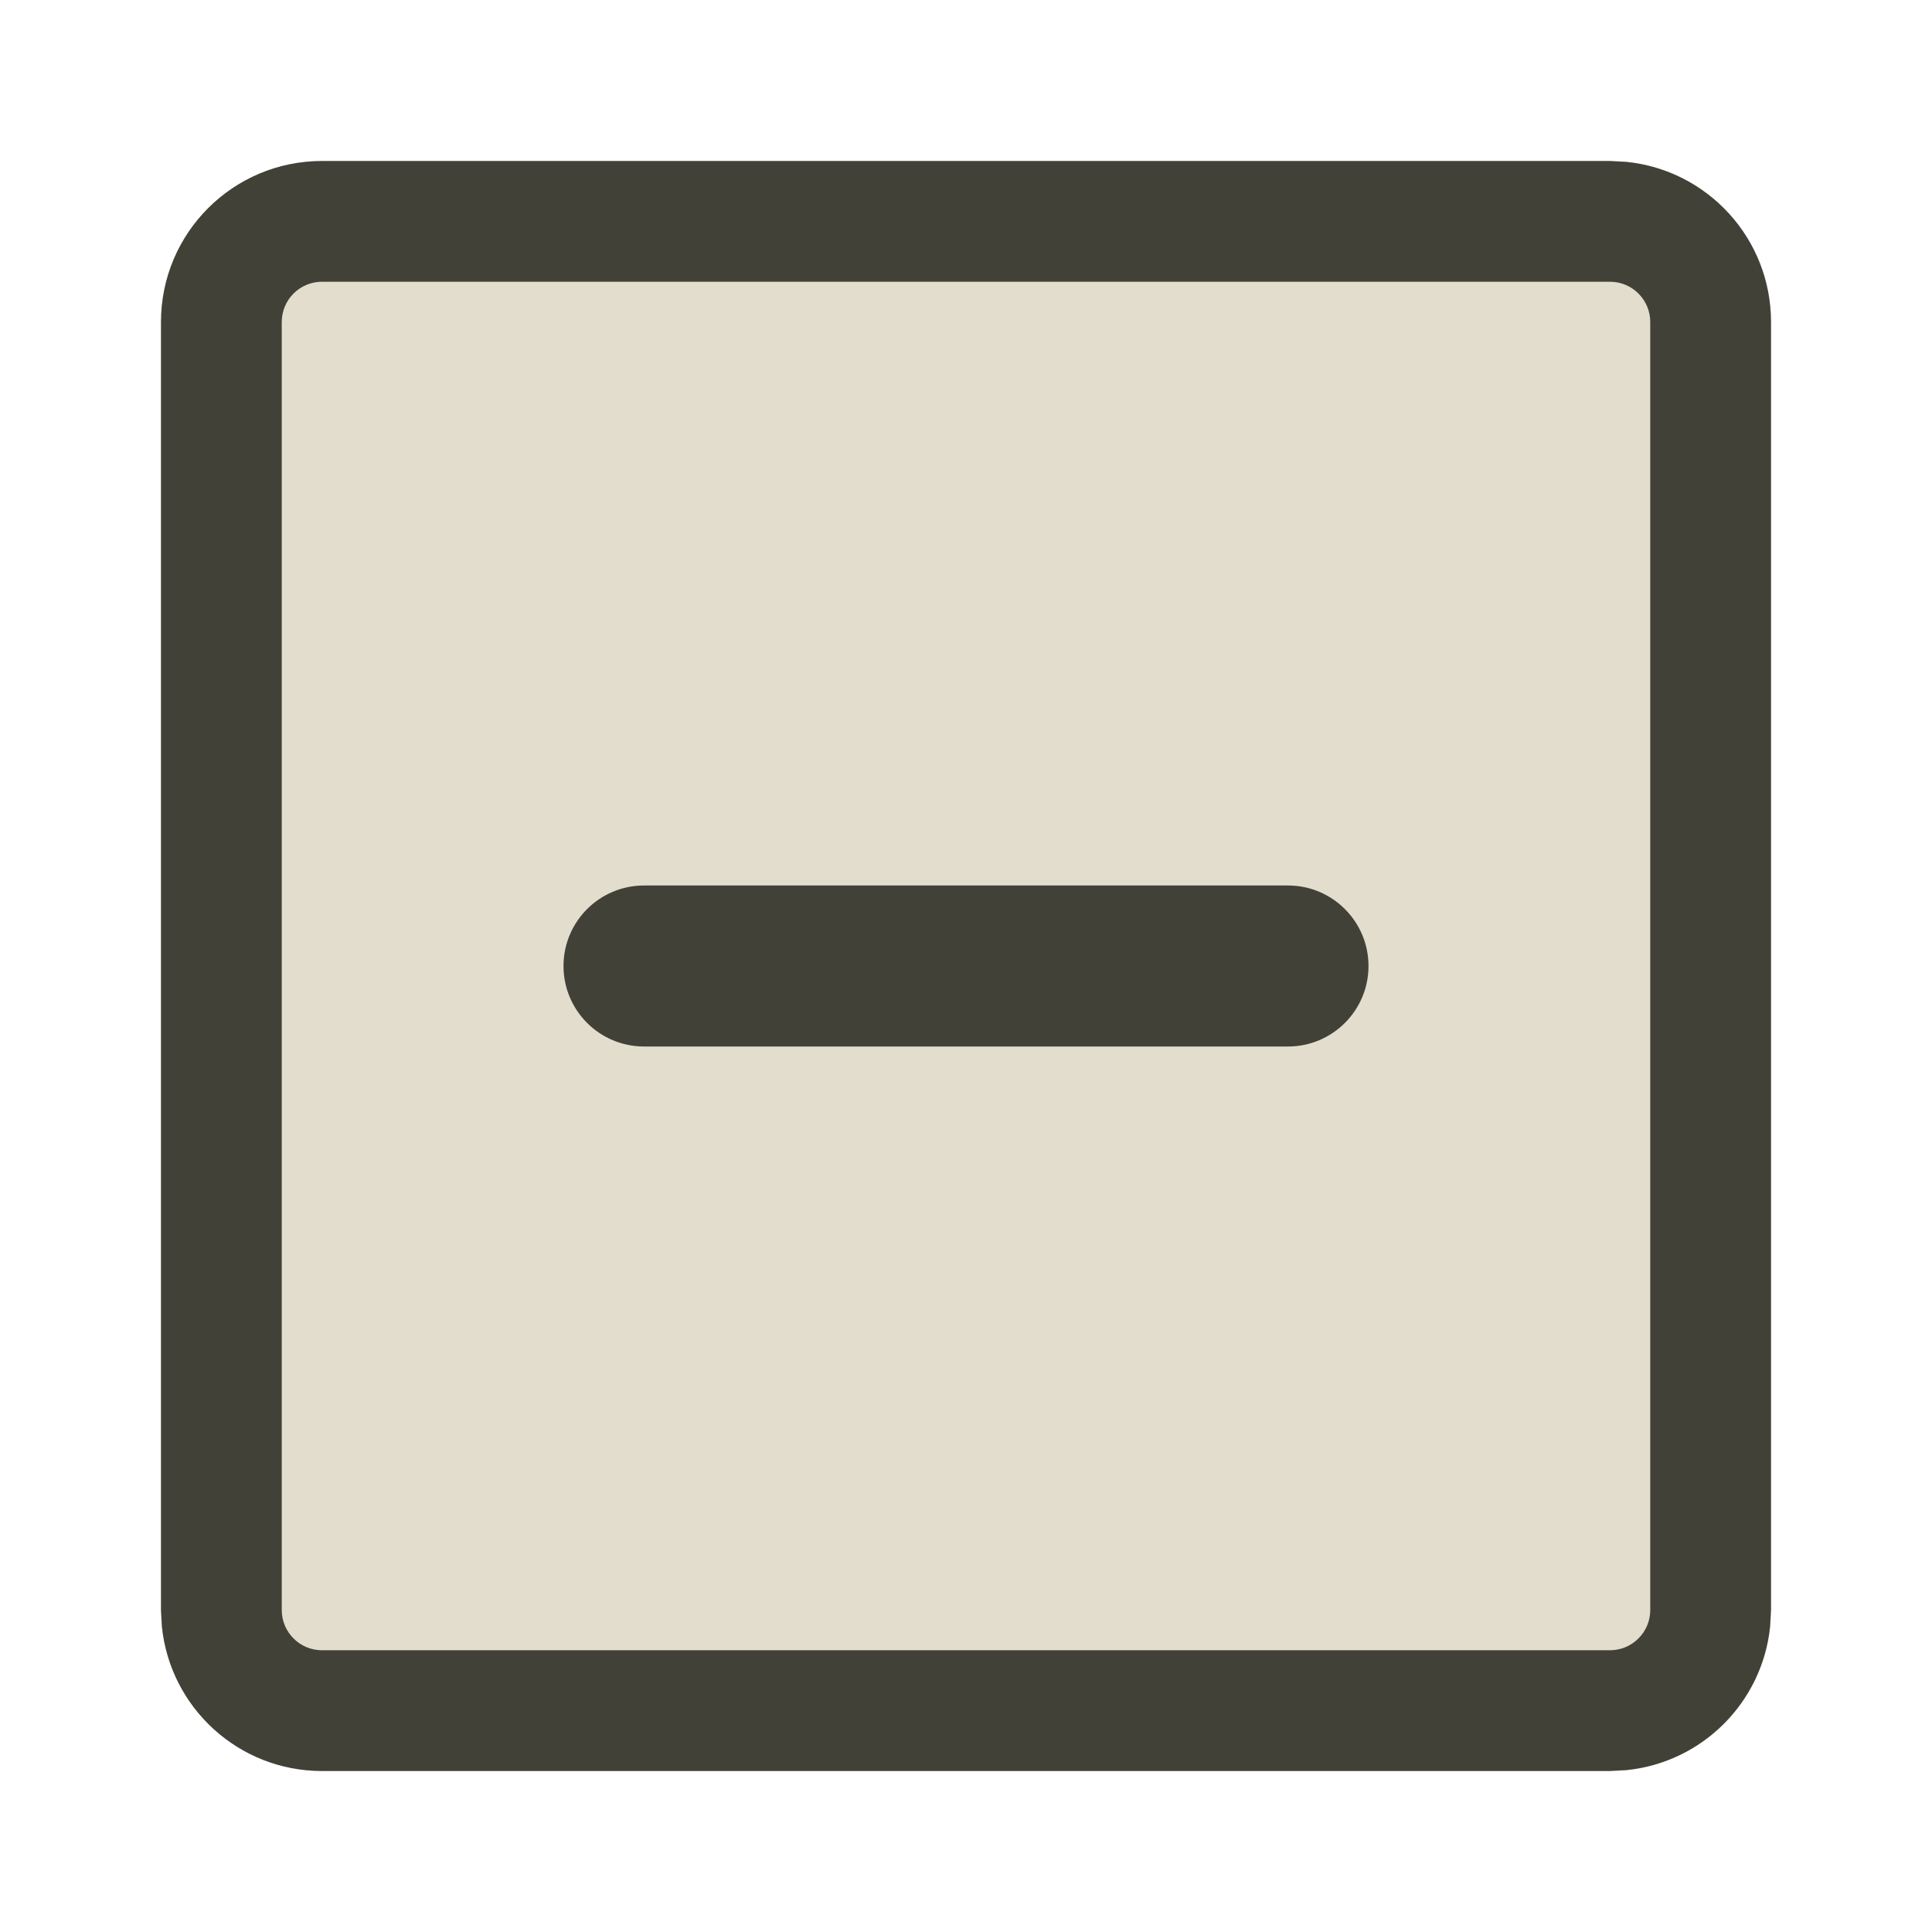
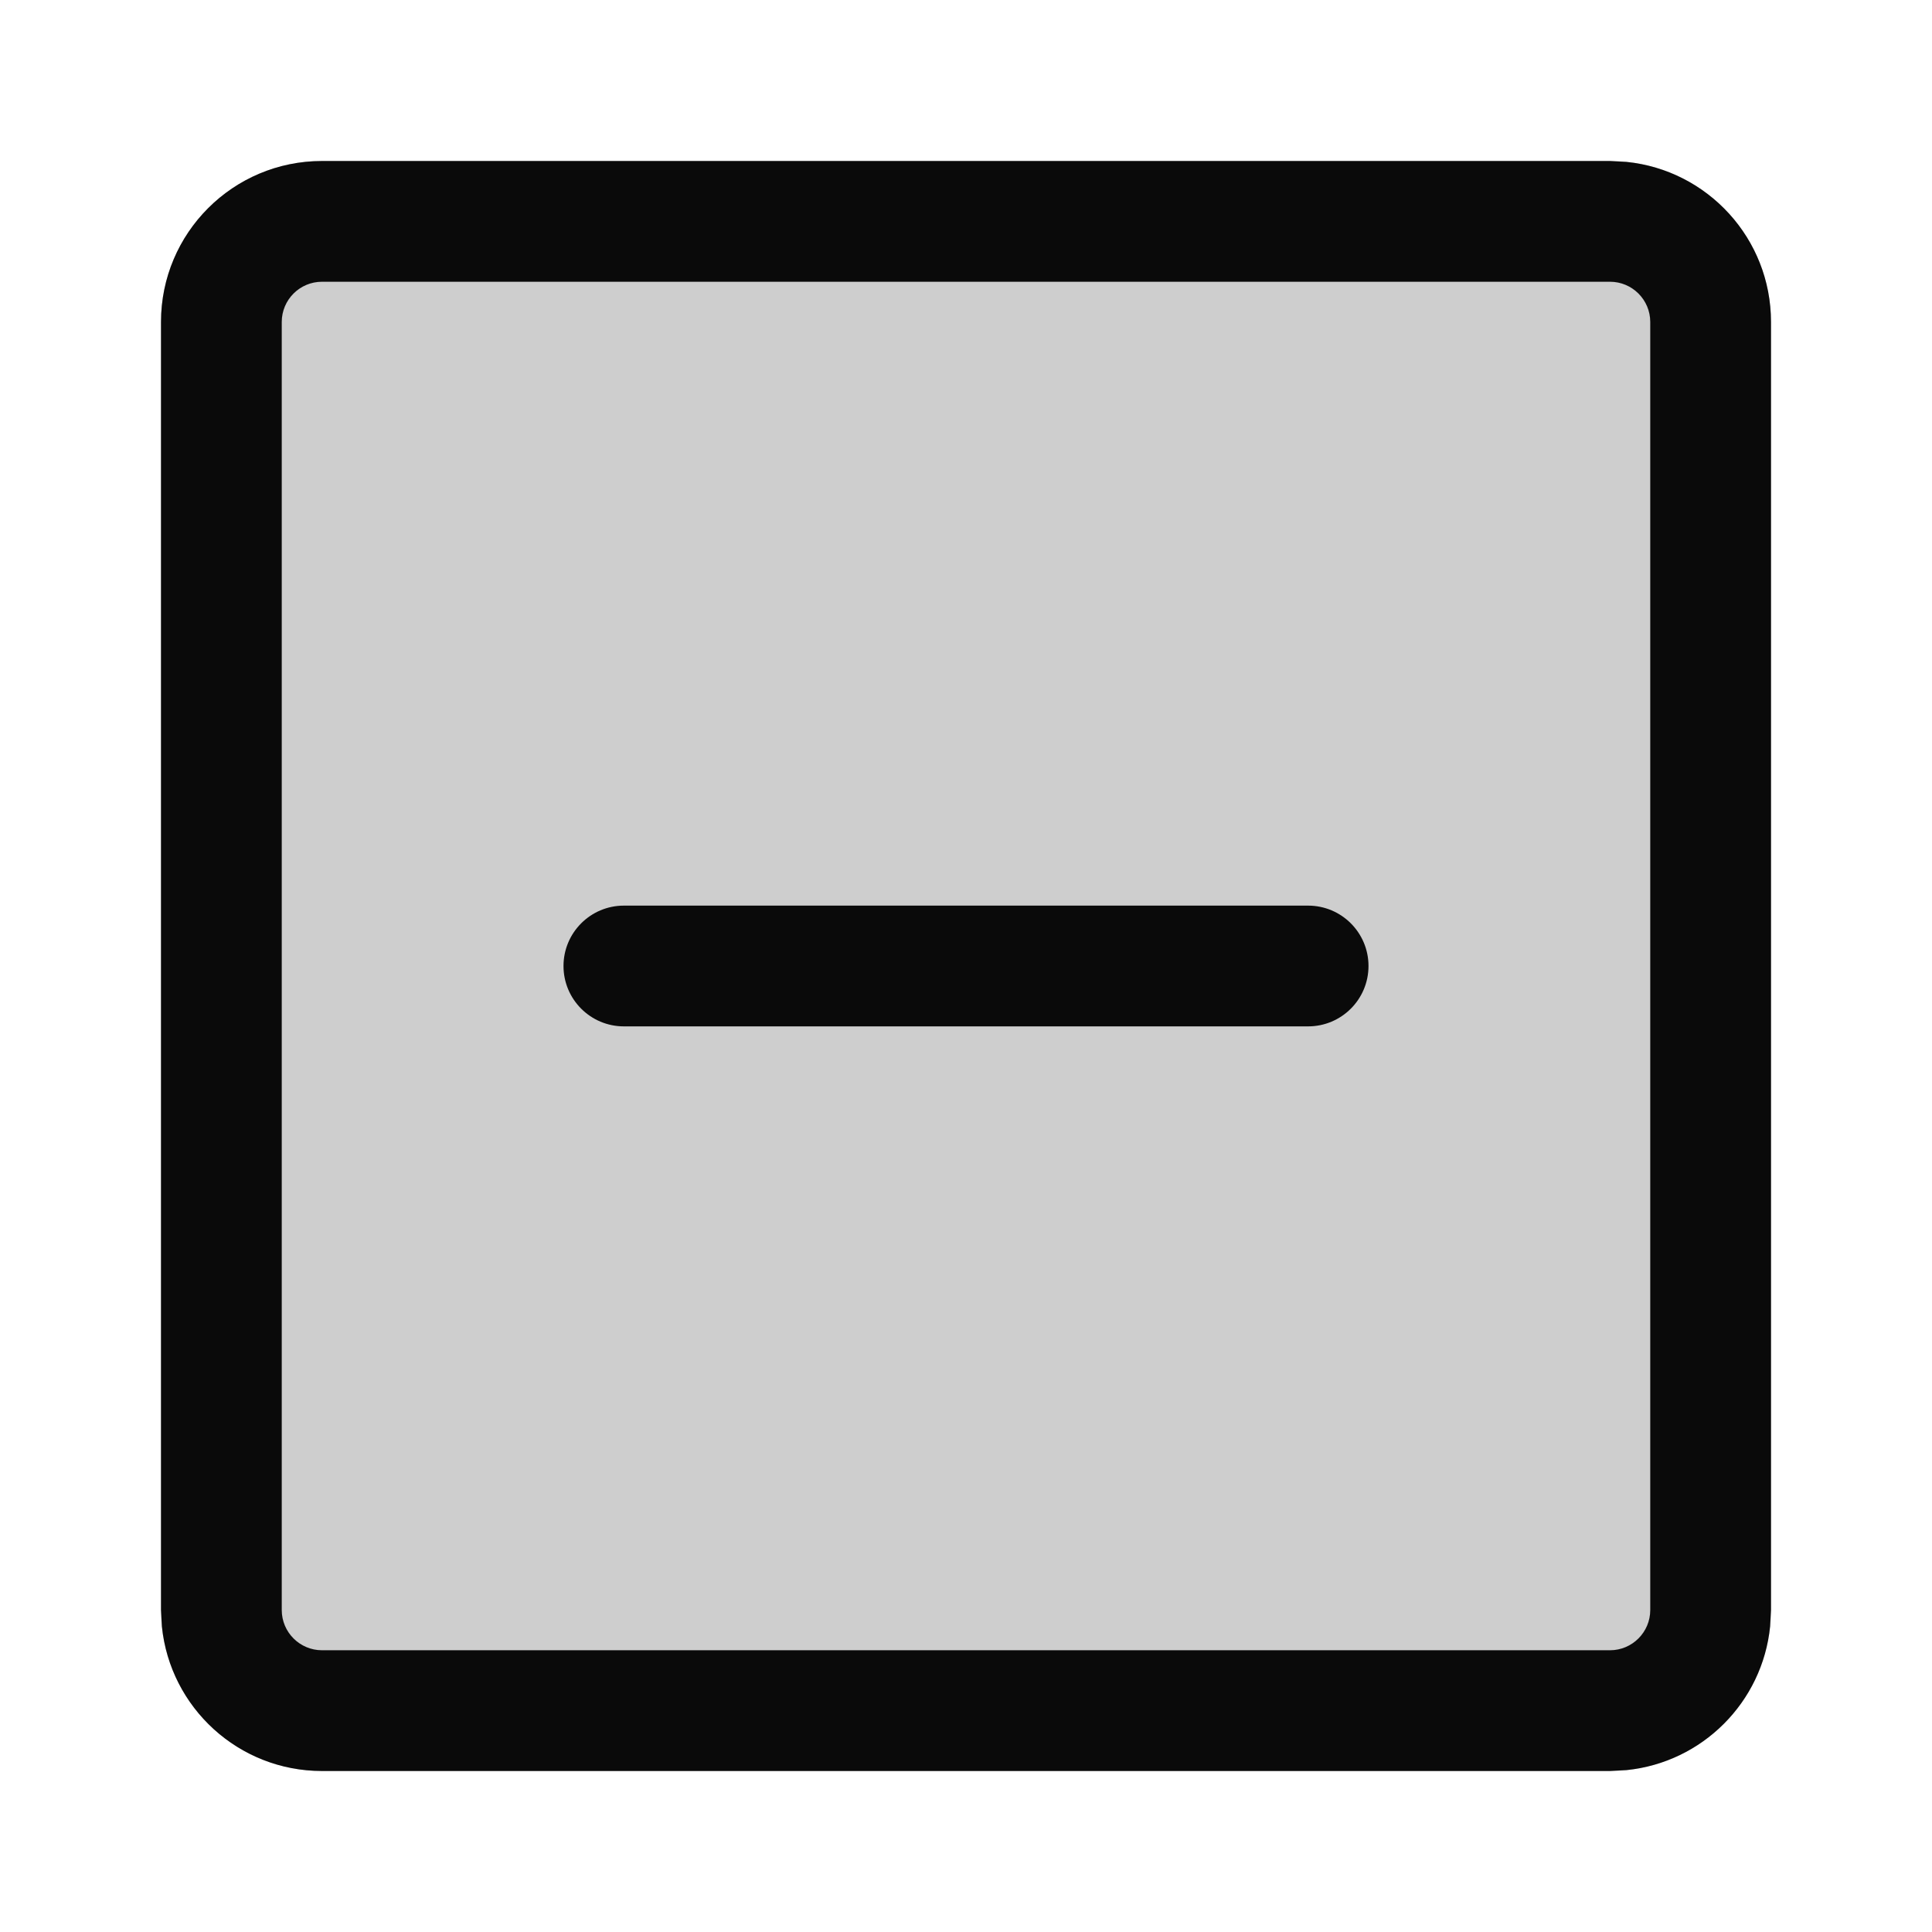
<svg xmlns="http://www.w3.org/2000/svg" width="24" height="24" viewBox="0 0 24 24" fill="none">
-   <path d="M2 4C2 2.895 2.895 2 4 2H20C21.105 2 22 2.895 22 4V20C22 21.105 21.105 22 20 22H4C2.895 22 2 21.105 2 20V4Z" fill="#E2DDCD" />
-   <path d="M16 11C16.552 11 17 11.448 17 12C17 12.552 16.552 13 16 13H8C7.448 13 7 12.552 7 12C7 11.448 7.448 11 8 11H16Z" fill="#424138" />
-   <path fill-rule="evenodd" clip-rule="evenodd" d="M20.204 2.011C21.213 2.113 22 2.964 22 4V20L21.989 20.204C21.894 21.146 21.146 21.894 20.204 21.989L20 22H4C2.964 22 2.113 21.213 2.011 20.204L2 20V4C2 2.895 2.895 2 4 2H20L20.204 2.011ZM4 3.5C3.724 3.5 3.5 3.724 3.5 4V20C3.5 20.276 3.724 20.5 4 20.5H20C20.276 20.5 20.5 20.276 20.5 20V4C20.5 3.724 20.276 3.5 20 3.5H4Z" fill="#424138" />
+   <path d="M2 4C2 2.895 2.895 2 4 2H20C21.105 2 22 2.895 22 4V20C22 21.105 21.105 22 20 22H4C2.895 22 2 21.105 2 20V4Z" fill="#0A0A0A" fill-opacity="0.2" />
+   <path fill-rule="evenodd" clip-rule="evenodd" d="M20.204 2.011C21.213 2.113 22 2.964 22 4V20L21.989 20.204C21.894 21.146 21.146 21.894 20.204 21.989L20 22H4C2.964 22 2.113 21.213 2.011 20.204L2 20V4C2 2.895 2.895 2 4 2H20L20.204 2.011ZM4 3.5C3.724 3.5 3.5 3.724 3.5 4V20C3.5 20.276 3.724 20.5 4 20.5H20C20.276 20.5 20.5 20.276 20.5 20V4C20.5 3.724 20.276 3.5 20 3.5H4Z" fill="#0A0A0A" />
+   <path d="M16.25 11.25C16.664 11.25 17 11.586 17 12C17 12.414 16.664 12.75 16.25 12.75H7.75C7.336 12.75 7 12.414 7 12C7 11.586 7.336 11.25 7.75 11.25H16.25Z" fill="#0A0A0A" />
</svg>
